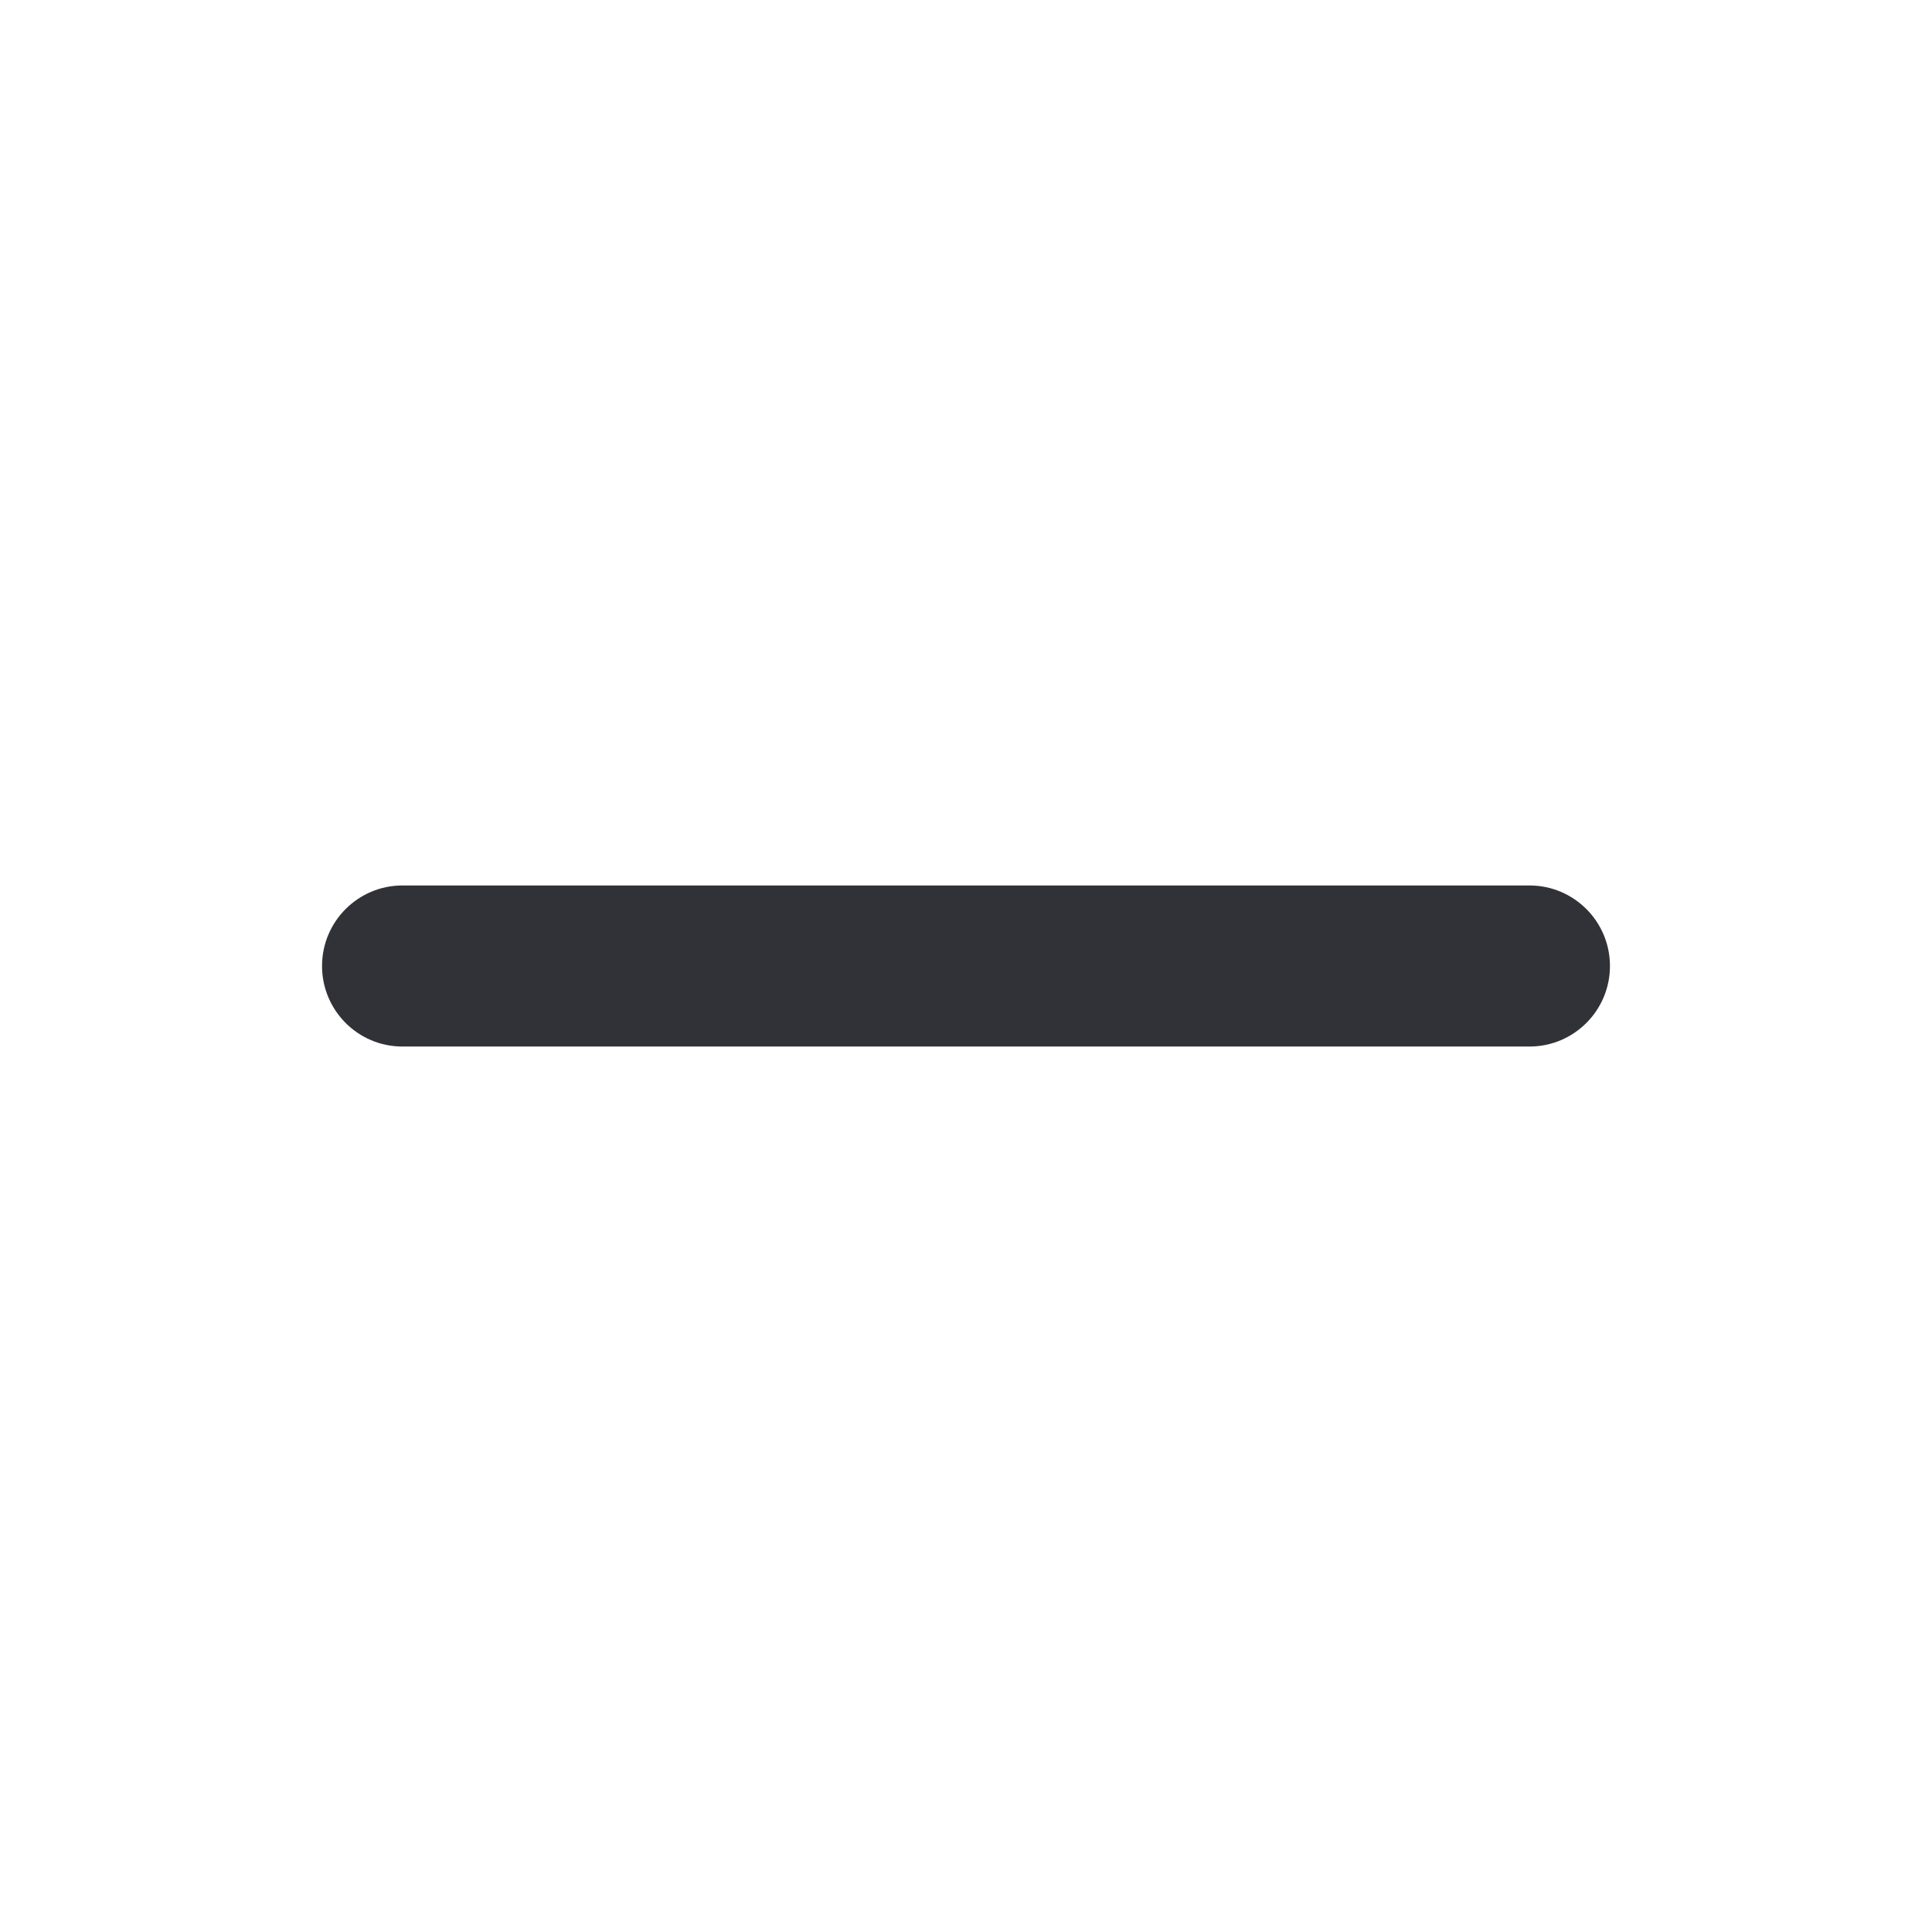
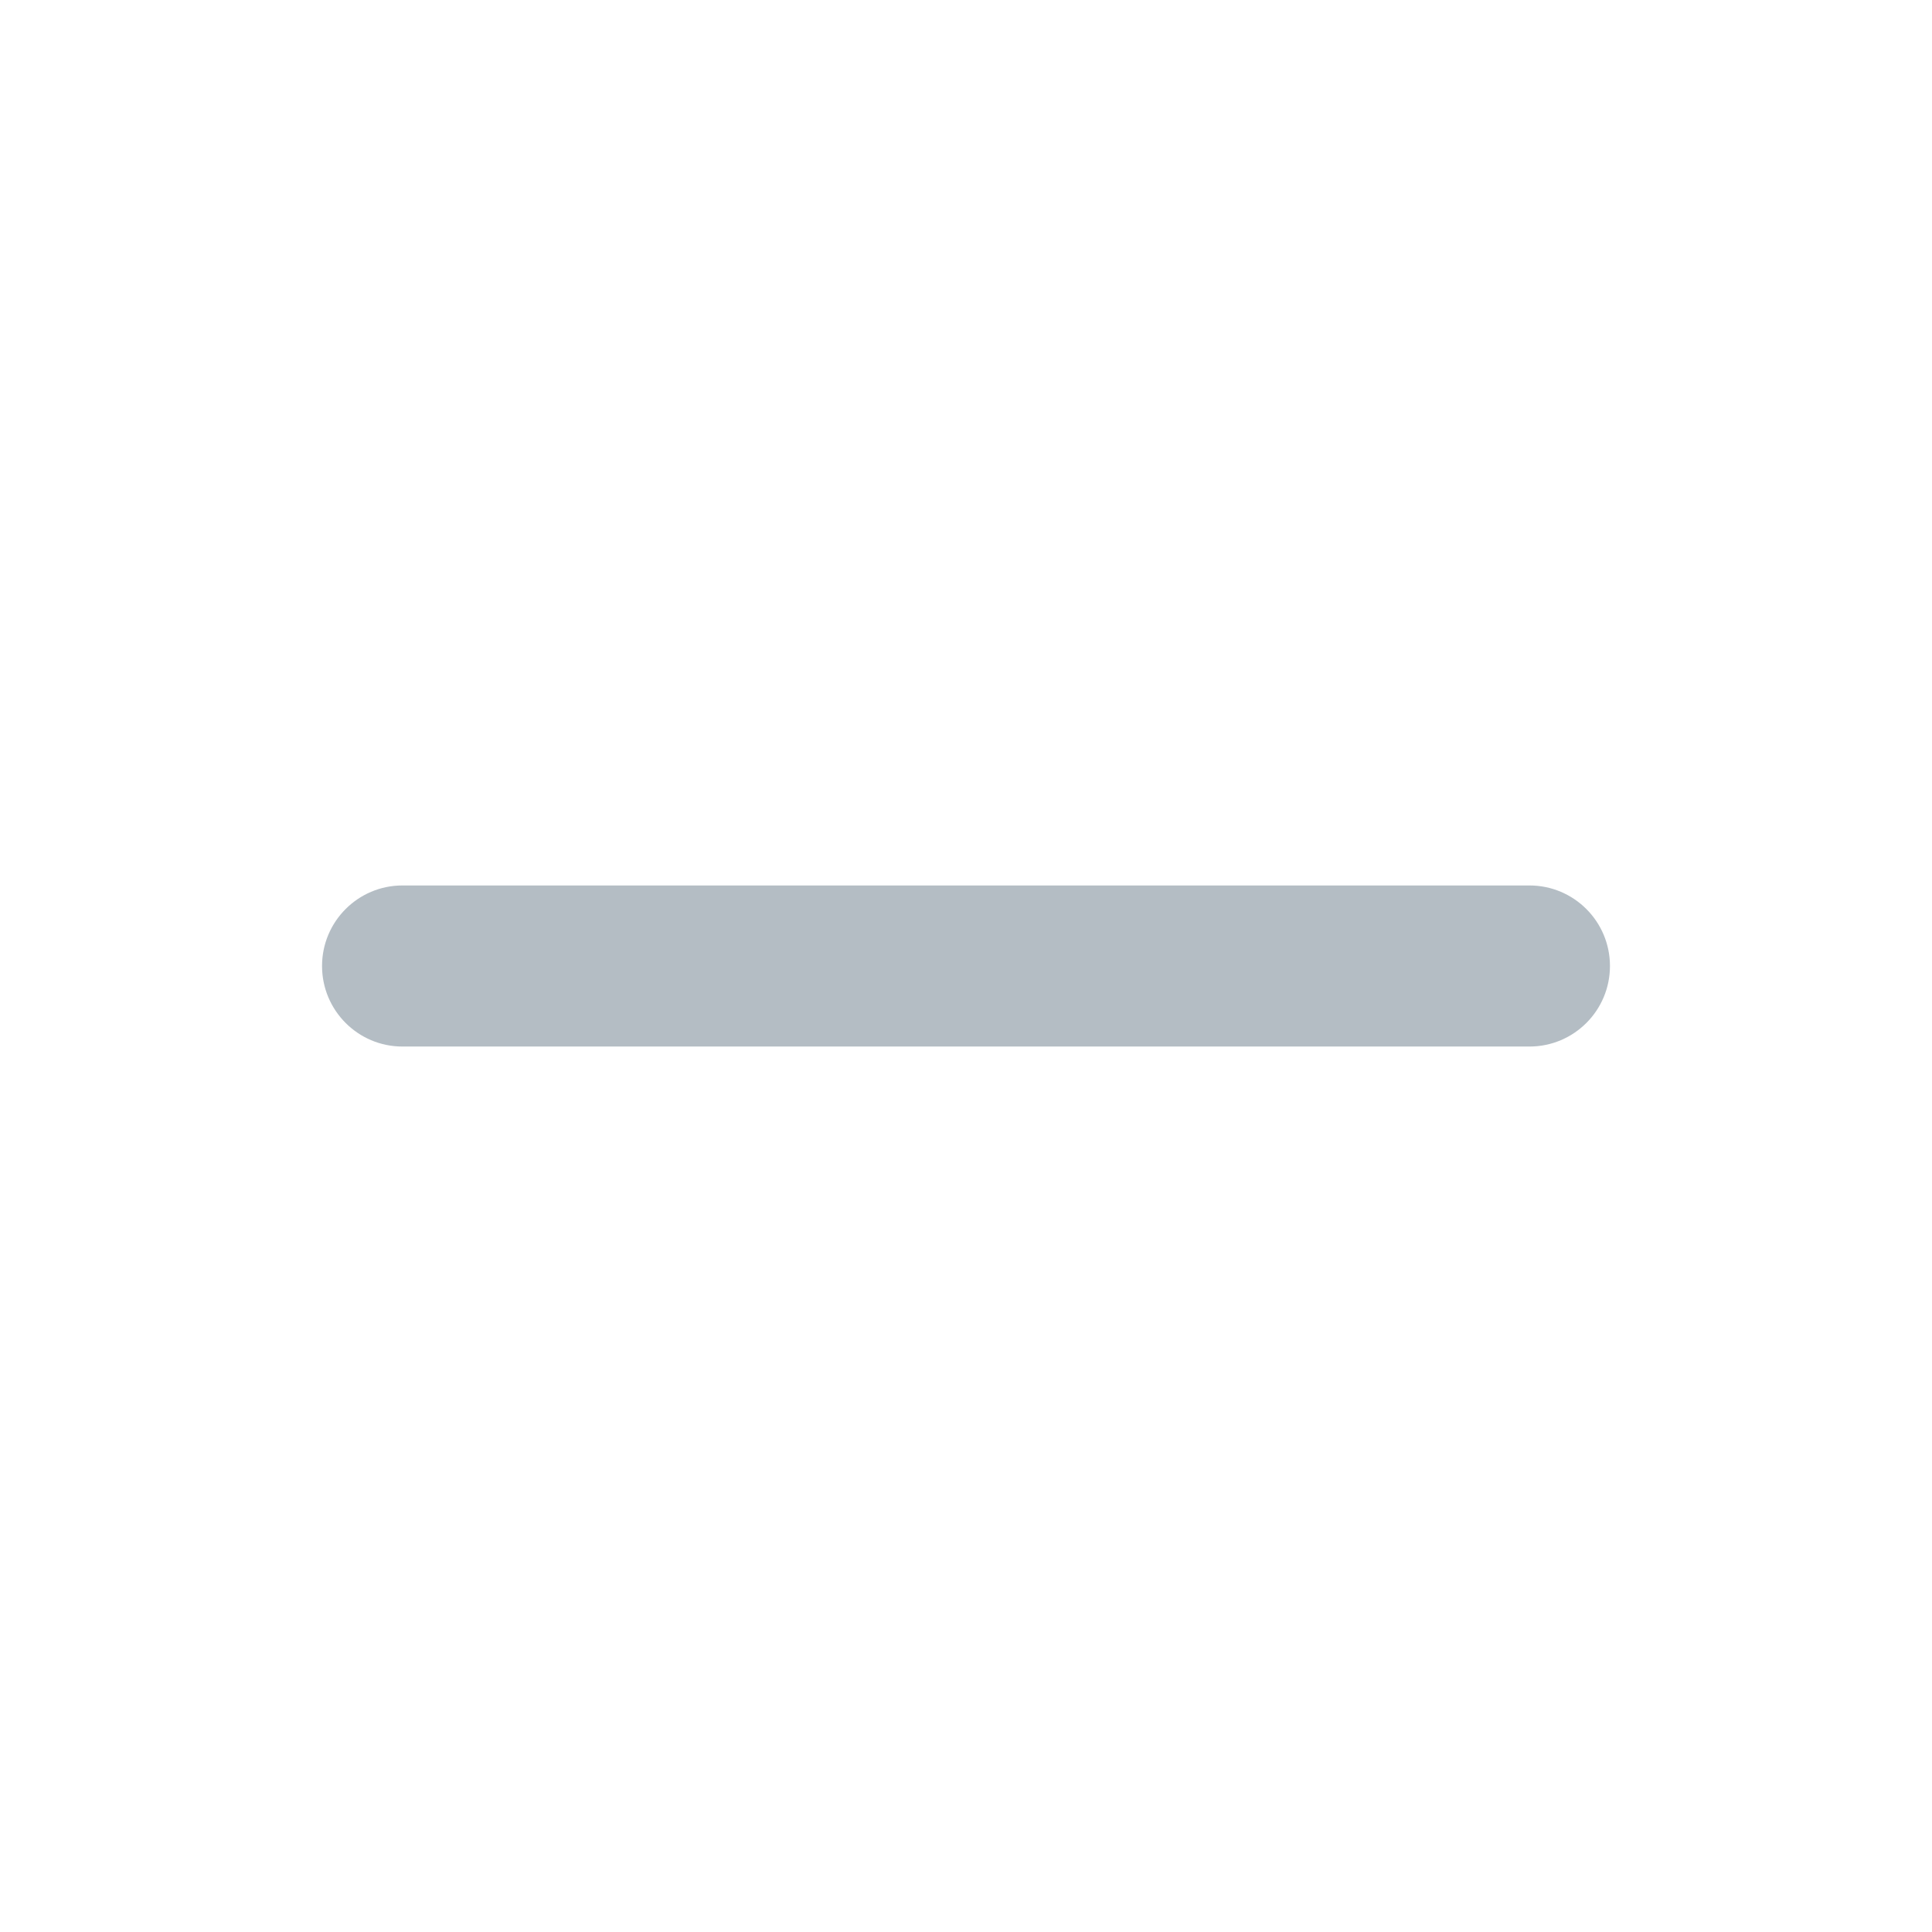
<svg xmlns="http://www.w3.org/2000/svg" width="16" height="16" viewBox="0 0 16 16" fill="none">
-   <path fill-rule="evenodd" clip-rule="evenodd" d="M2.667 8C2.667 7.632 2.965 7.333 3.333 7.333H12.666C13.035 7.333 13.333 7.632 13.333 8C13.333 8.368 13.035 8.667 12.666 8.667H3.333C2.965 8.667 2.667 8.368 2.667 8Z" fill="#313237" />
+   <path fill-rule="evenodd" clip-rule="evenodd" d="M2.667 8C2.667 7.632 2.965 7.333 3.333 7.333H12.666C13.035 7.333 13.333 7.632 13.333 8C13.333 8.368 13.035 8.667 12.666 8.667H3.333C2.965 8.667 2.667 8.368 2.667 8Z" fill="#B4BDC4" />
</svg>
